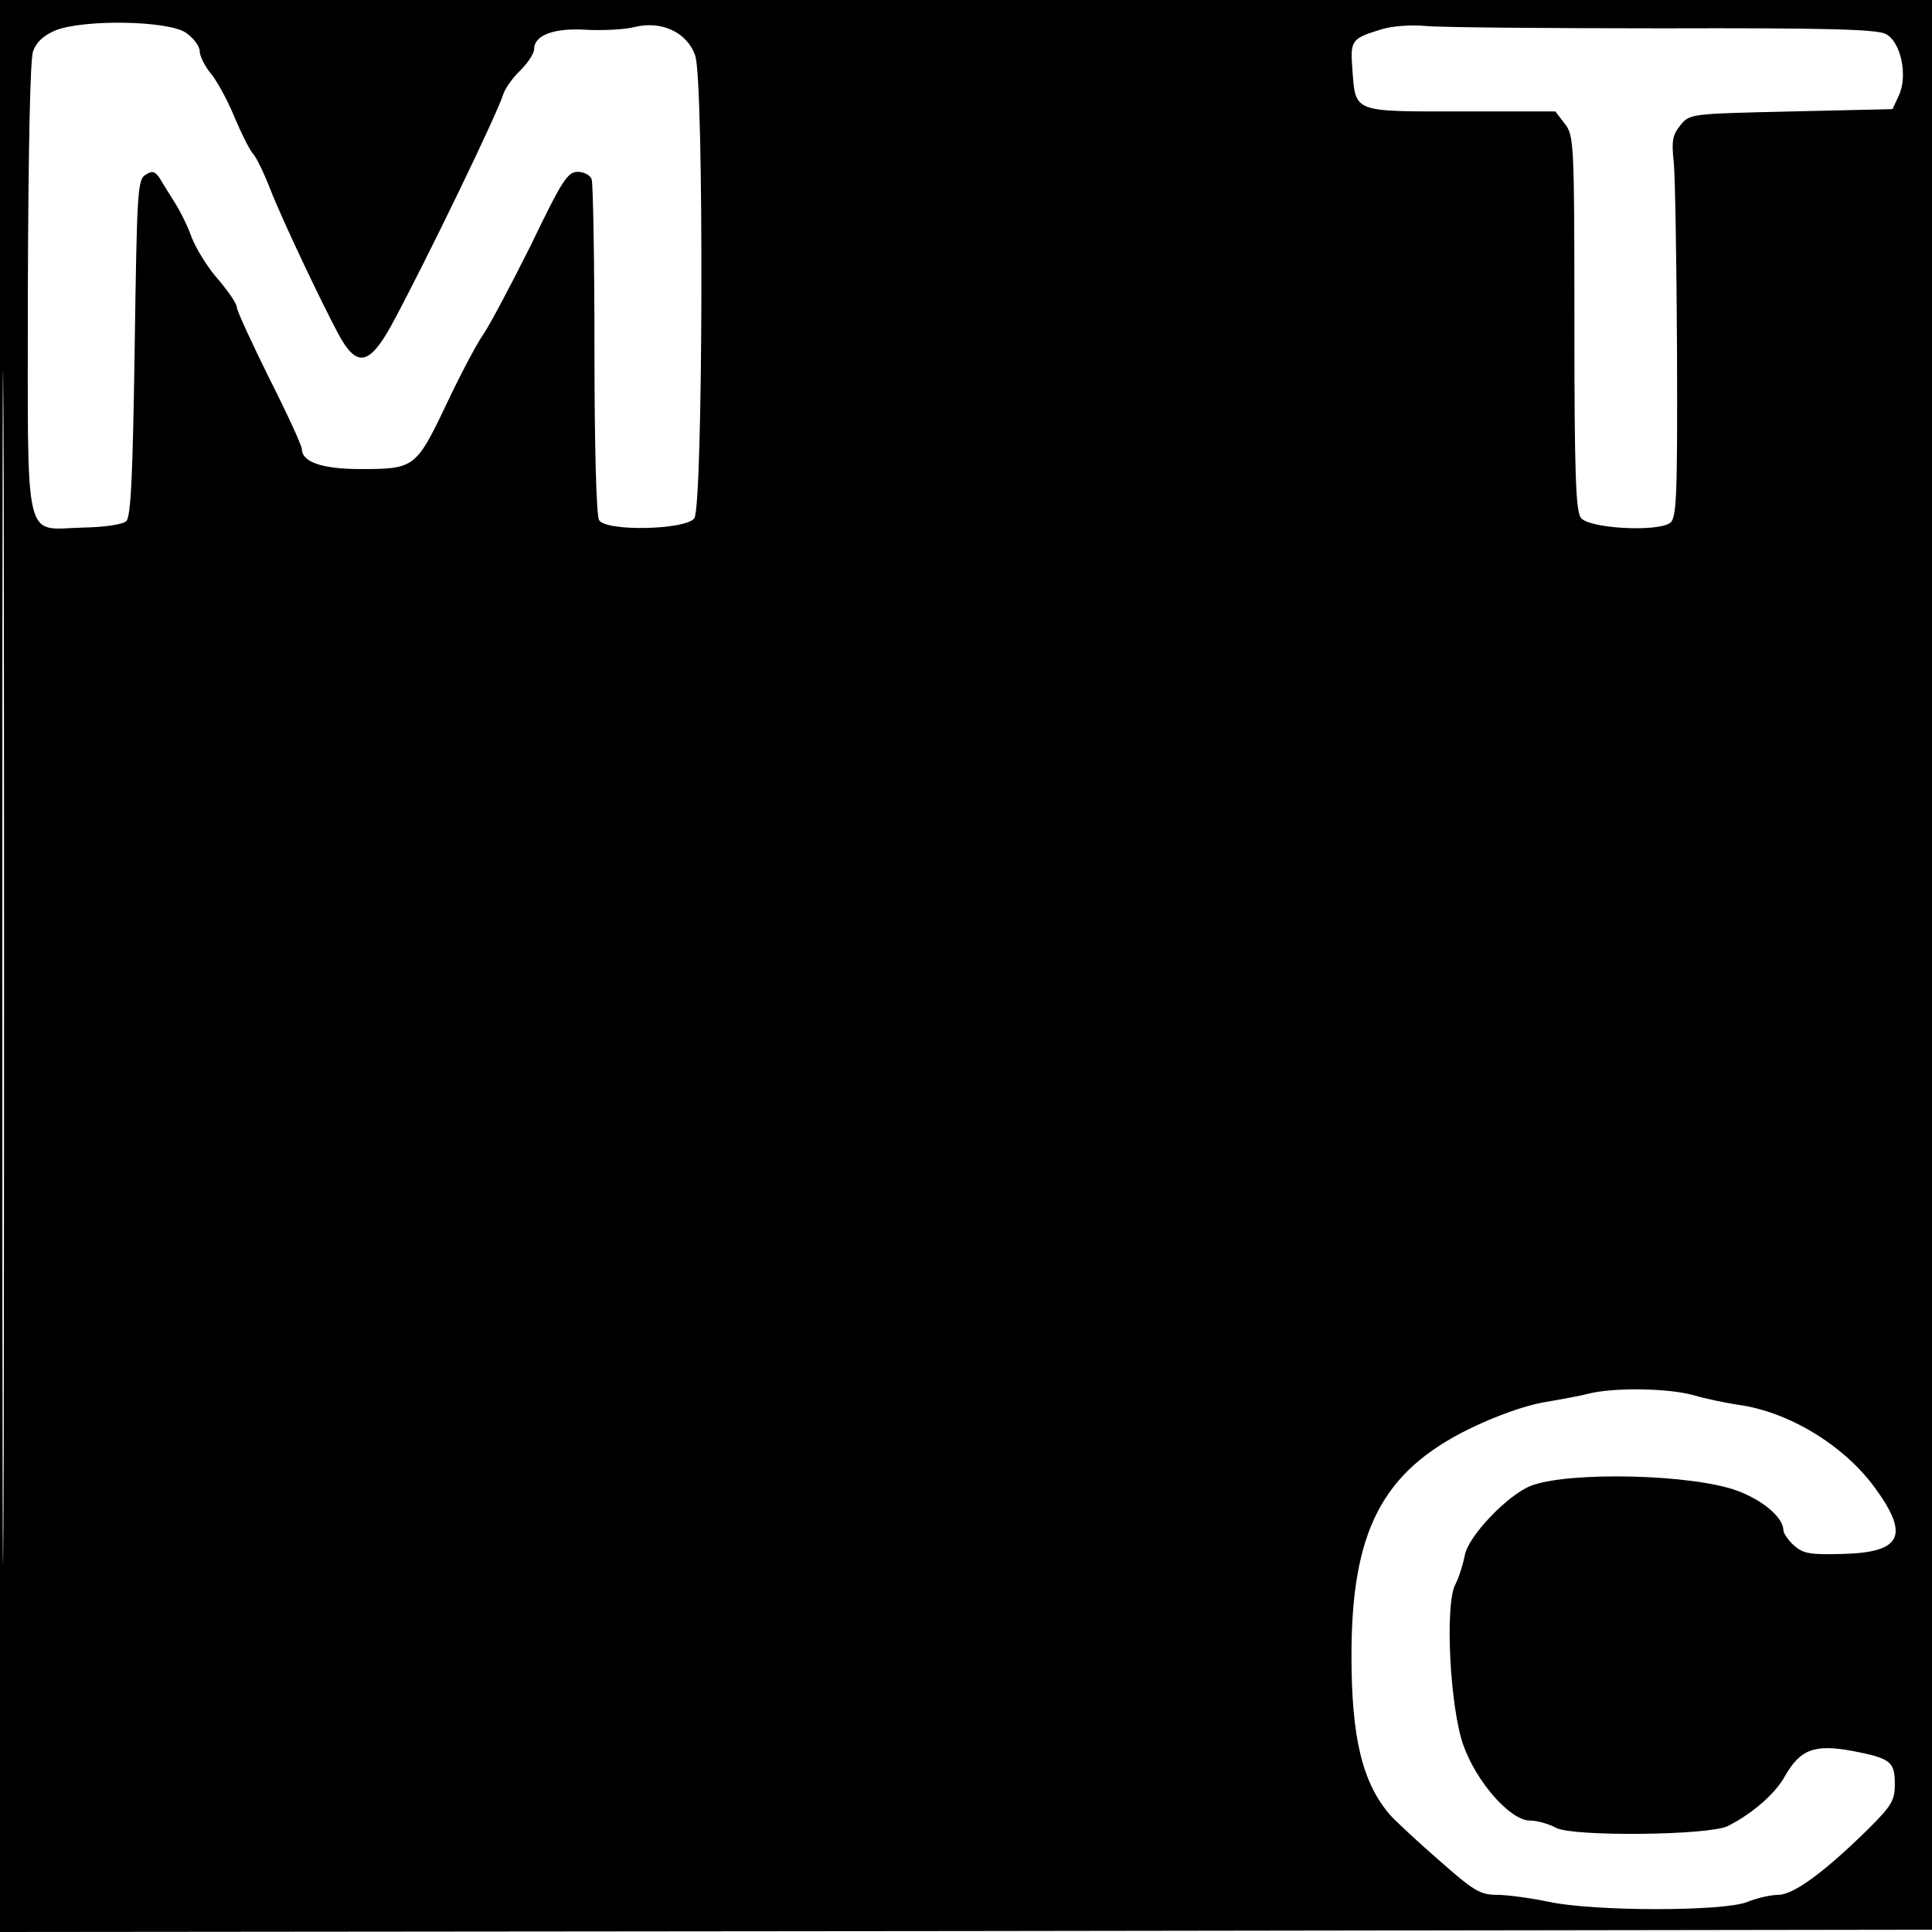
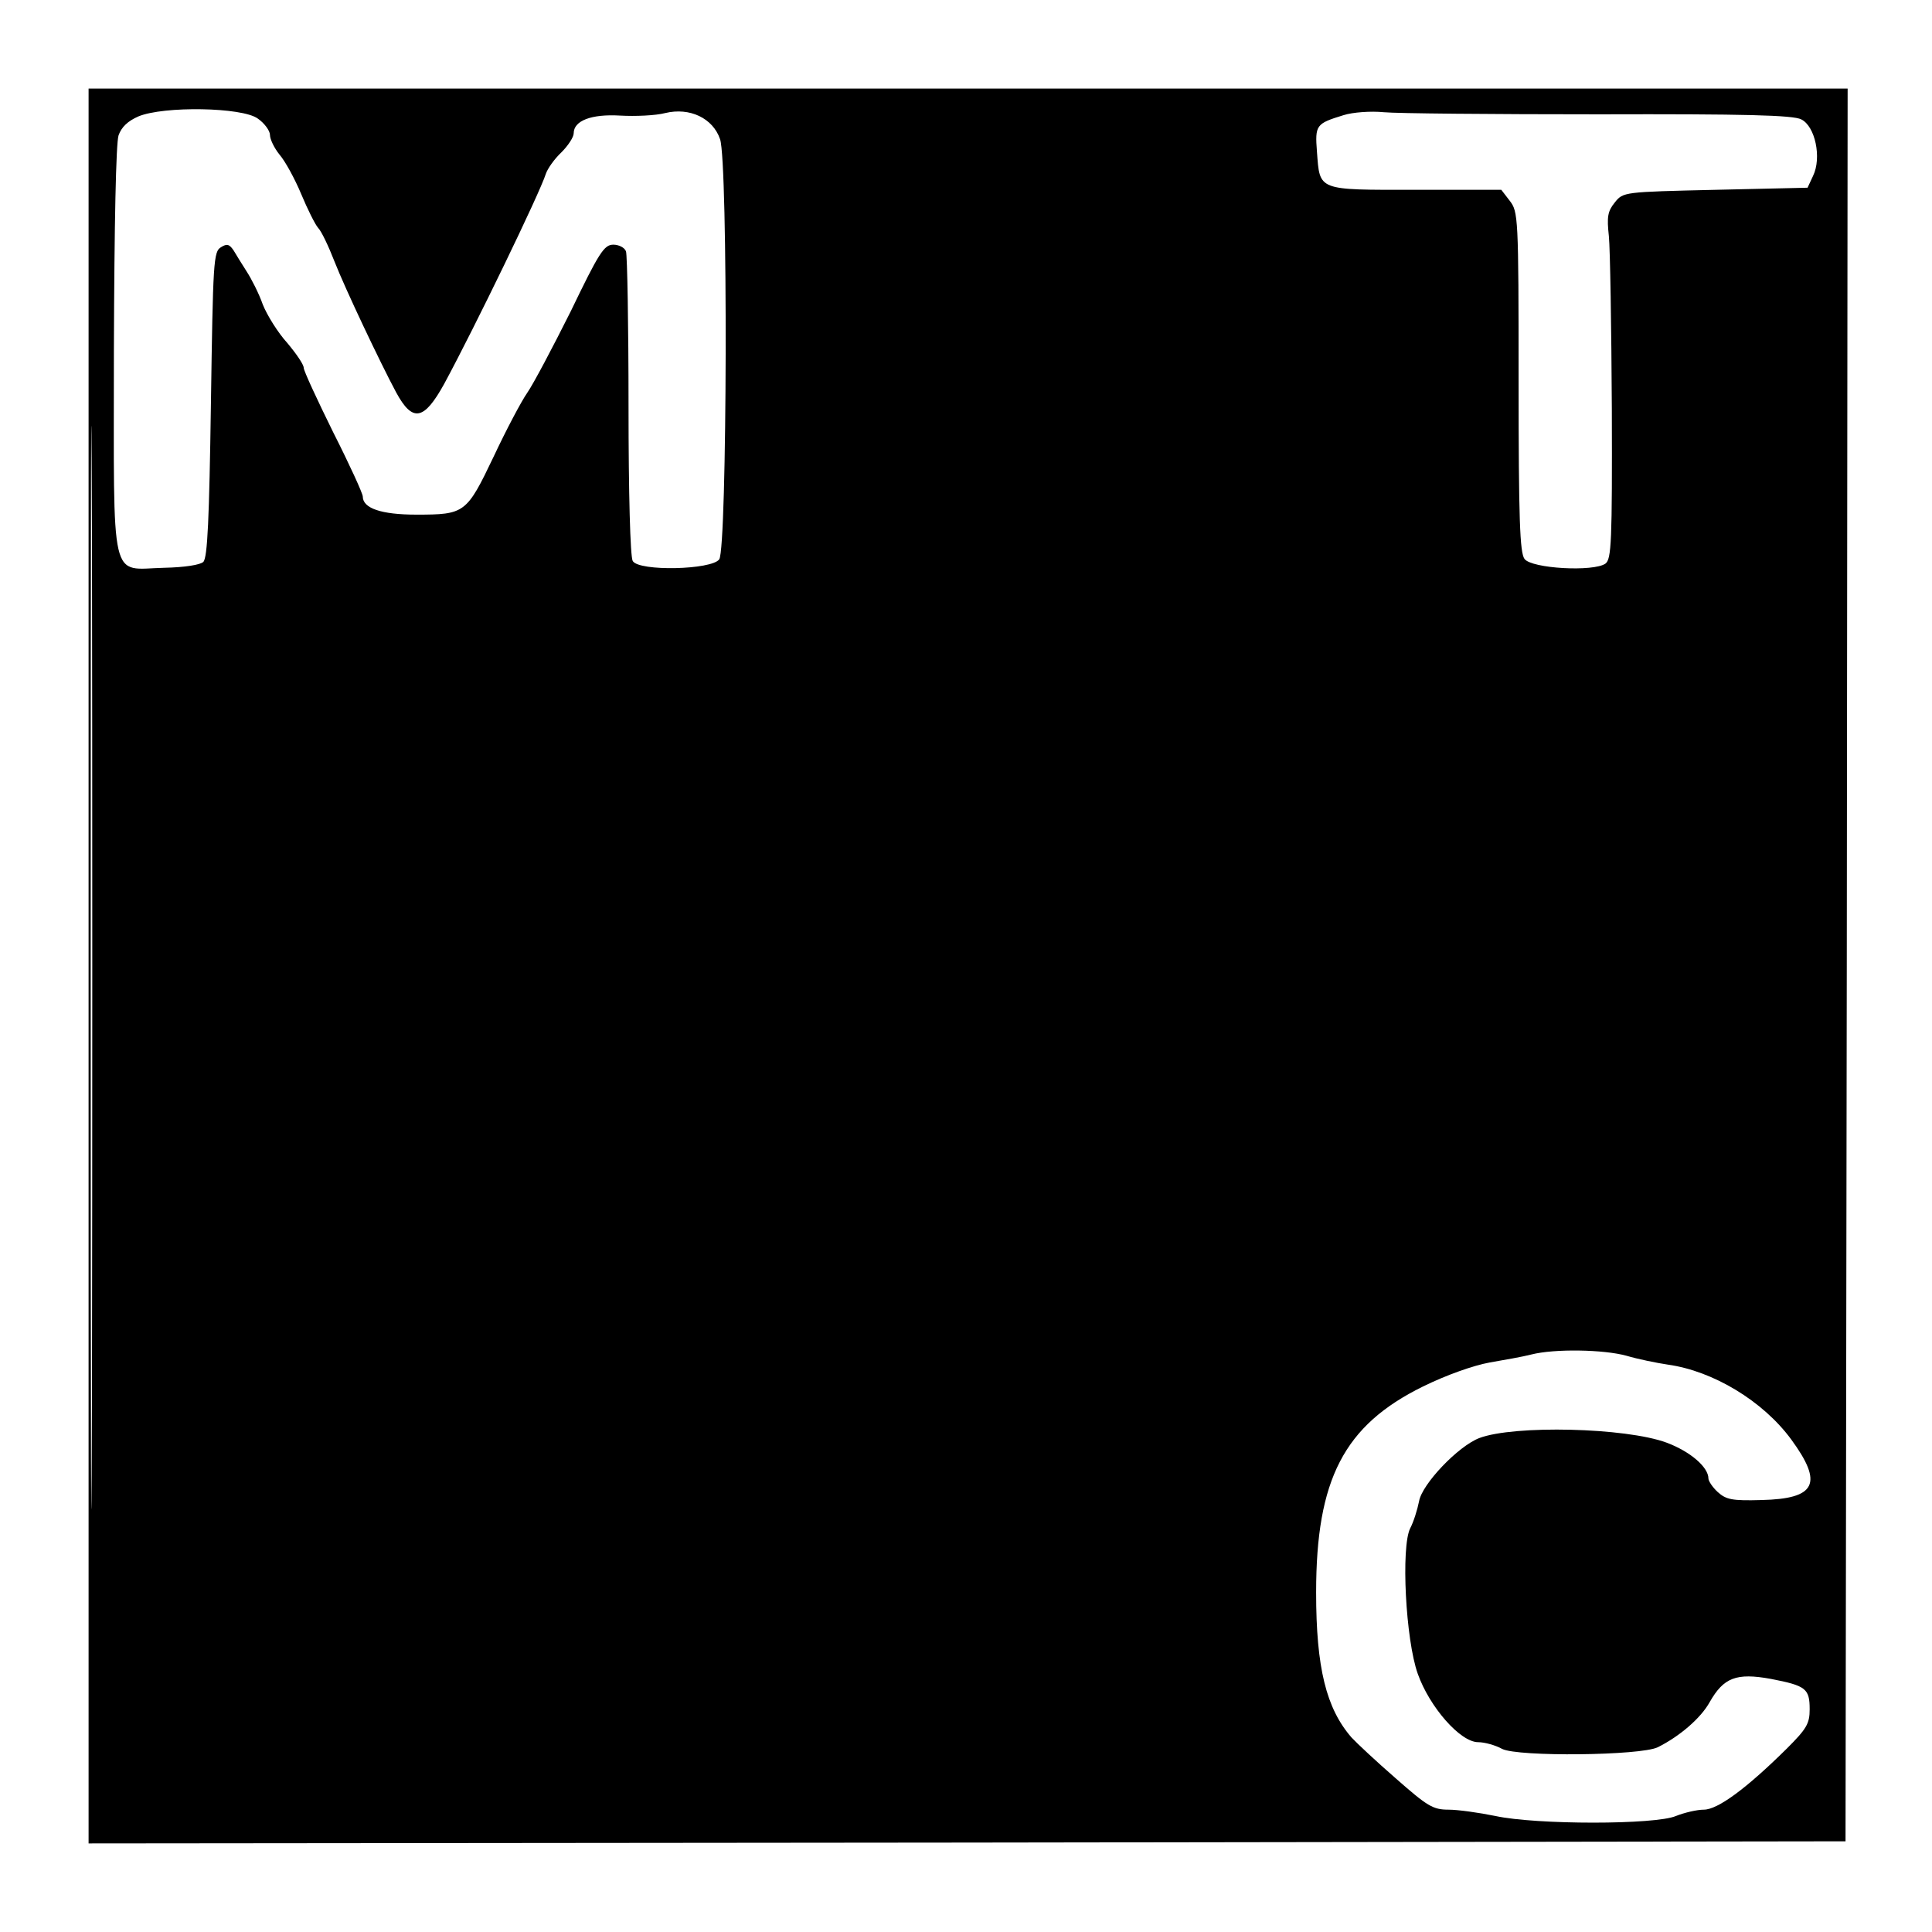
- <svg xmlns="http://www.w3.org/2000/svg" width="416" height="416" viewBox="0 0 416 416" version="1.1">
+ <svg xmlns="http://www.w3.org/2000/svg" width="458" height="458" viewBox="-21 -21 458 458" version="1.1">
  <path d="M 0 208 L 0 416 208.2 415.8 L 416.5 415.5 416.8 207.8 L 417 0 208.5 0 L 0 0 0 208 M 0.5 208.5 C 0.5 322.9, 0.6 369.6, 0.8 312.2 C 0.9 254.8, 0.9 161.2, 0.8 104.2 C 0.6 47.2, 0.5 94.1, 0.5 208.5 M 11.8 6.6 C 9.3 7.7, 7.8 9.1, 7.1 11.1 C 6.5 13, 6.1 31.7, 6 62.1 C 6 118.6, 4.9 113.9, 17.9 113.6 C 22.8 113.5, 26.5 112.9, 27.2 112.2 C 28.2 111.2, 28.6 102, 29 74.8 C 29.5 41, 29.6 38.6, 31.4 37.6 C 32.8 36.7, 33.4 36.9, 34.4 38.4 C 35 39.4, 36.4 41.7, 37.5 43.4 C 38.6 45.1, 40.4 48.6, 41.3 51.2 C 42.3 53.7, 44.9 57.9, 47.1 60.3 C 49.2 62.8, 51 65.4, 51 66.2 C 51 66.9, 54.2 73.8, 58 81.5 C 61.9 89.2, 65 96, 65 96.7 C 65 99.5, 69.4 101, 77.7 101 C 89.2 101, 89.6 100.7, 96 87.3 C 99 80.9, 102.6 74.1, 104 72.1 C 105.4 70.1, 110 61.4, 114.3 52.8 C 121 38.9, 122.2 37, 124.4 37 C 125.7 37, 127.1 37.7, 127.4 38.6 C 127.7 39.5, 128 56, 128 75.3 C 128 95.8, 128.4 111.1, 129 112 C 130.5 114.5, 147.7 114.1, 149.5 111.6 C 151.4 109, 151.6 17.4, 149.7 12 C 148 7, 142.5 4.4, 136.7 5.8 C 134.4 6.4, 129.6 6.6, 126 6.4 C 119.2 6, 115 7.6, 115 10.6 C 115 11.5, 113.7 13.5, 112.1 15.1 C 110.4 16.7, 108.8 19, 108.4 20.2 C 107 24.7, 91.5 56.7, 84.3 70 C 79.5 78.7, 76.8 79.2, 72.9 72 C 69.2 65.1, 60.8 47.4, 58.3 41 C 56.9 37.4, 55.2 33.8, 54.4 33 C 53.7 32.2, 51.9 28.6, 50.4 25 C 48.9 21.4, 46.6 17.2, 45.3 15.7 C 44 14.1, 43 12, 43 11 C 43 10, 41.7 8.2, 40.1 7.1 C 36.4 4.4, 17.8 4.1, 11.8 6.6 M 297.5 6.3 C 291 8.3, 290.7 8.6, 291.2 15 C 291.9 24.3, 291.2 24, 314.6 24 L 334.9 24 336.9 26.6 C 338.9 29.2, 339 30.3, 339 69.4 C 339 102.2, 339.3 110, 340.4 111.5 C 342.1 113.8, 356.8 114.6, 359.6 112.6 C 361 111.5, 361.2 107.6, 361.1 75.9 C 361 56.5, 360.7 38, 360.4 35 C 359.9 30.4, 360.1 29.1, 361.8 27 C 363.8 24.5, 363.9 24.5, 385.6 24 L 407.5 23.5 408.8 20.7 C 410.9 16.4, 409.3 8.9, 406 7.3 C 404.1 6.3, 392.6 6, 358 6.1 C 333 6.1, 310 5.9, 307 5.6 C 304 5.3, 299.7 5.6, 297.5 6.3 M 342 300.1 C 340.1 300.6, 335.6 301.4, 332.1 302 C 328.3 302.7, 322 304.9, 316.3 307.7 C 297.6 316.9, 291 329.7, 291 356.5 C 291 374.4, 293.4 384, 299.4 390.9 C 300.6 392.2, 305.3 396.6, 309.9 400.6 C 317.4 407.2, 318.7 408, 322.4 408 C 324.6 408, 329.6 408.7, 333.5 409.5 C 343.2 411.6, 371.4 411.6, 376.3 409.5 C 378.3 408.7, 381.3 408, 382.9 408 C 386.2 408, 393 403, 402.6 393.5 C 407.3 388.8, 408 387.6, 408 384.2 C 408 379.3, 407.1 378.6, 398.8 377 C 390.6 375.5, 387.6 376.7, 384.3 382.5 C 382.2 386.3, 377.2 390.6, 372 393.2 C 367.9 395.2, 338.9 395.5, 335.1 393.6 C 333.5 392.7, 330.9 392, 329.4 392 C 325.2 392, 317.9 383.7, 315.1 375.8 C 312.2 367.7, 311.1 345.7, 313.3 341.3 C 314.1 339.8, 315 336.9, 315.4 334.9 C 316.1 330.8, 324.7 321.8, 329.7 319.9 C 337.9 316.8, 364.4 317.4, 374.1 321 C 379.7 323.1, 384 326.8, 384 329.5 C 384 330.1, 385 331.6, 386.2 332.7 C 388.2 334.5, 389.6 334.8, 396.6 334.6 C 409.5 334.3, 411.3 330.7, 403.6 320.2 C 396.9 311.1, 385.1 304, 374.4 302.5 C 371.7 302.1, 367.3 301.2, 364.6 300.4 C 359.2 298.9, 347.5 298.7, 342 300.1" stroke="none" fill="#000" fill-rule="evenodd" />
</svg>
